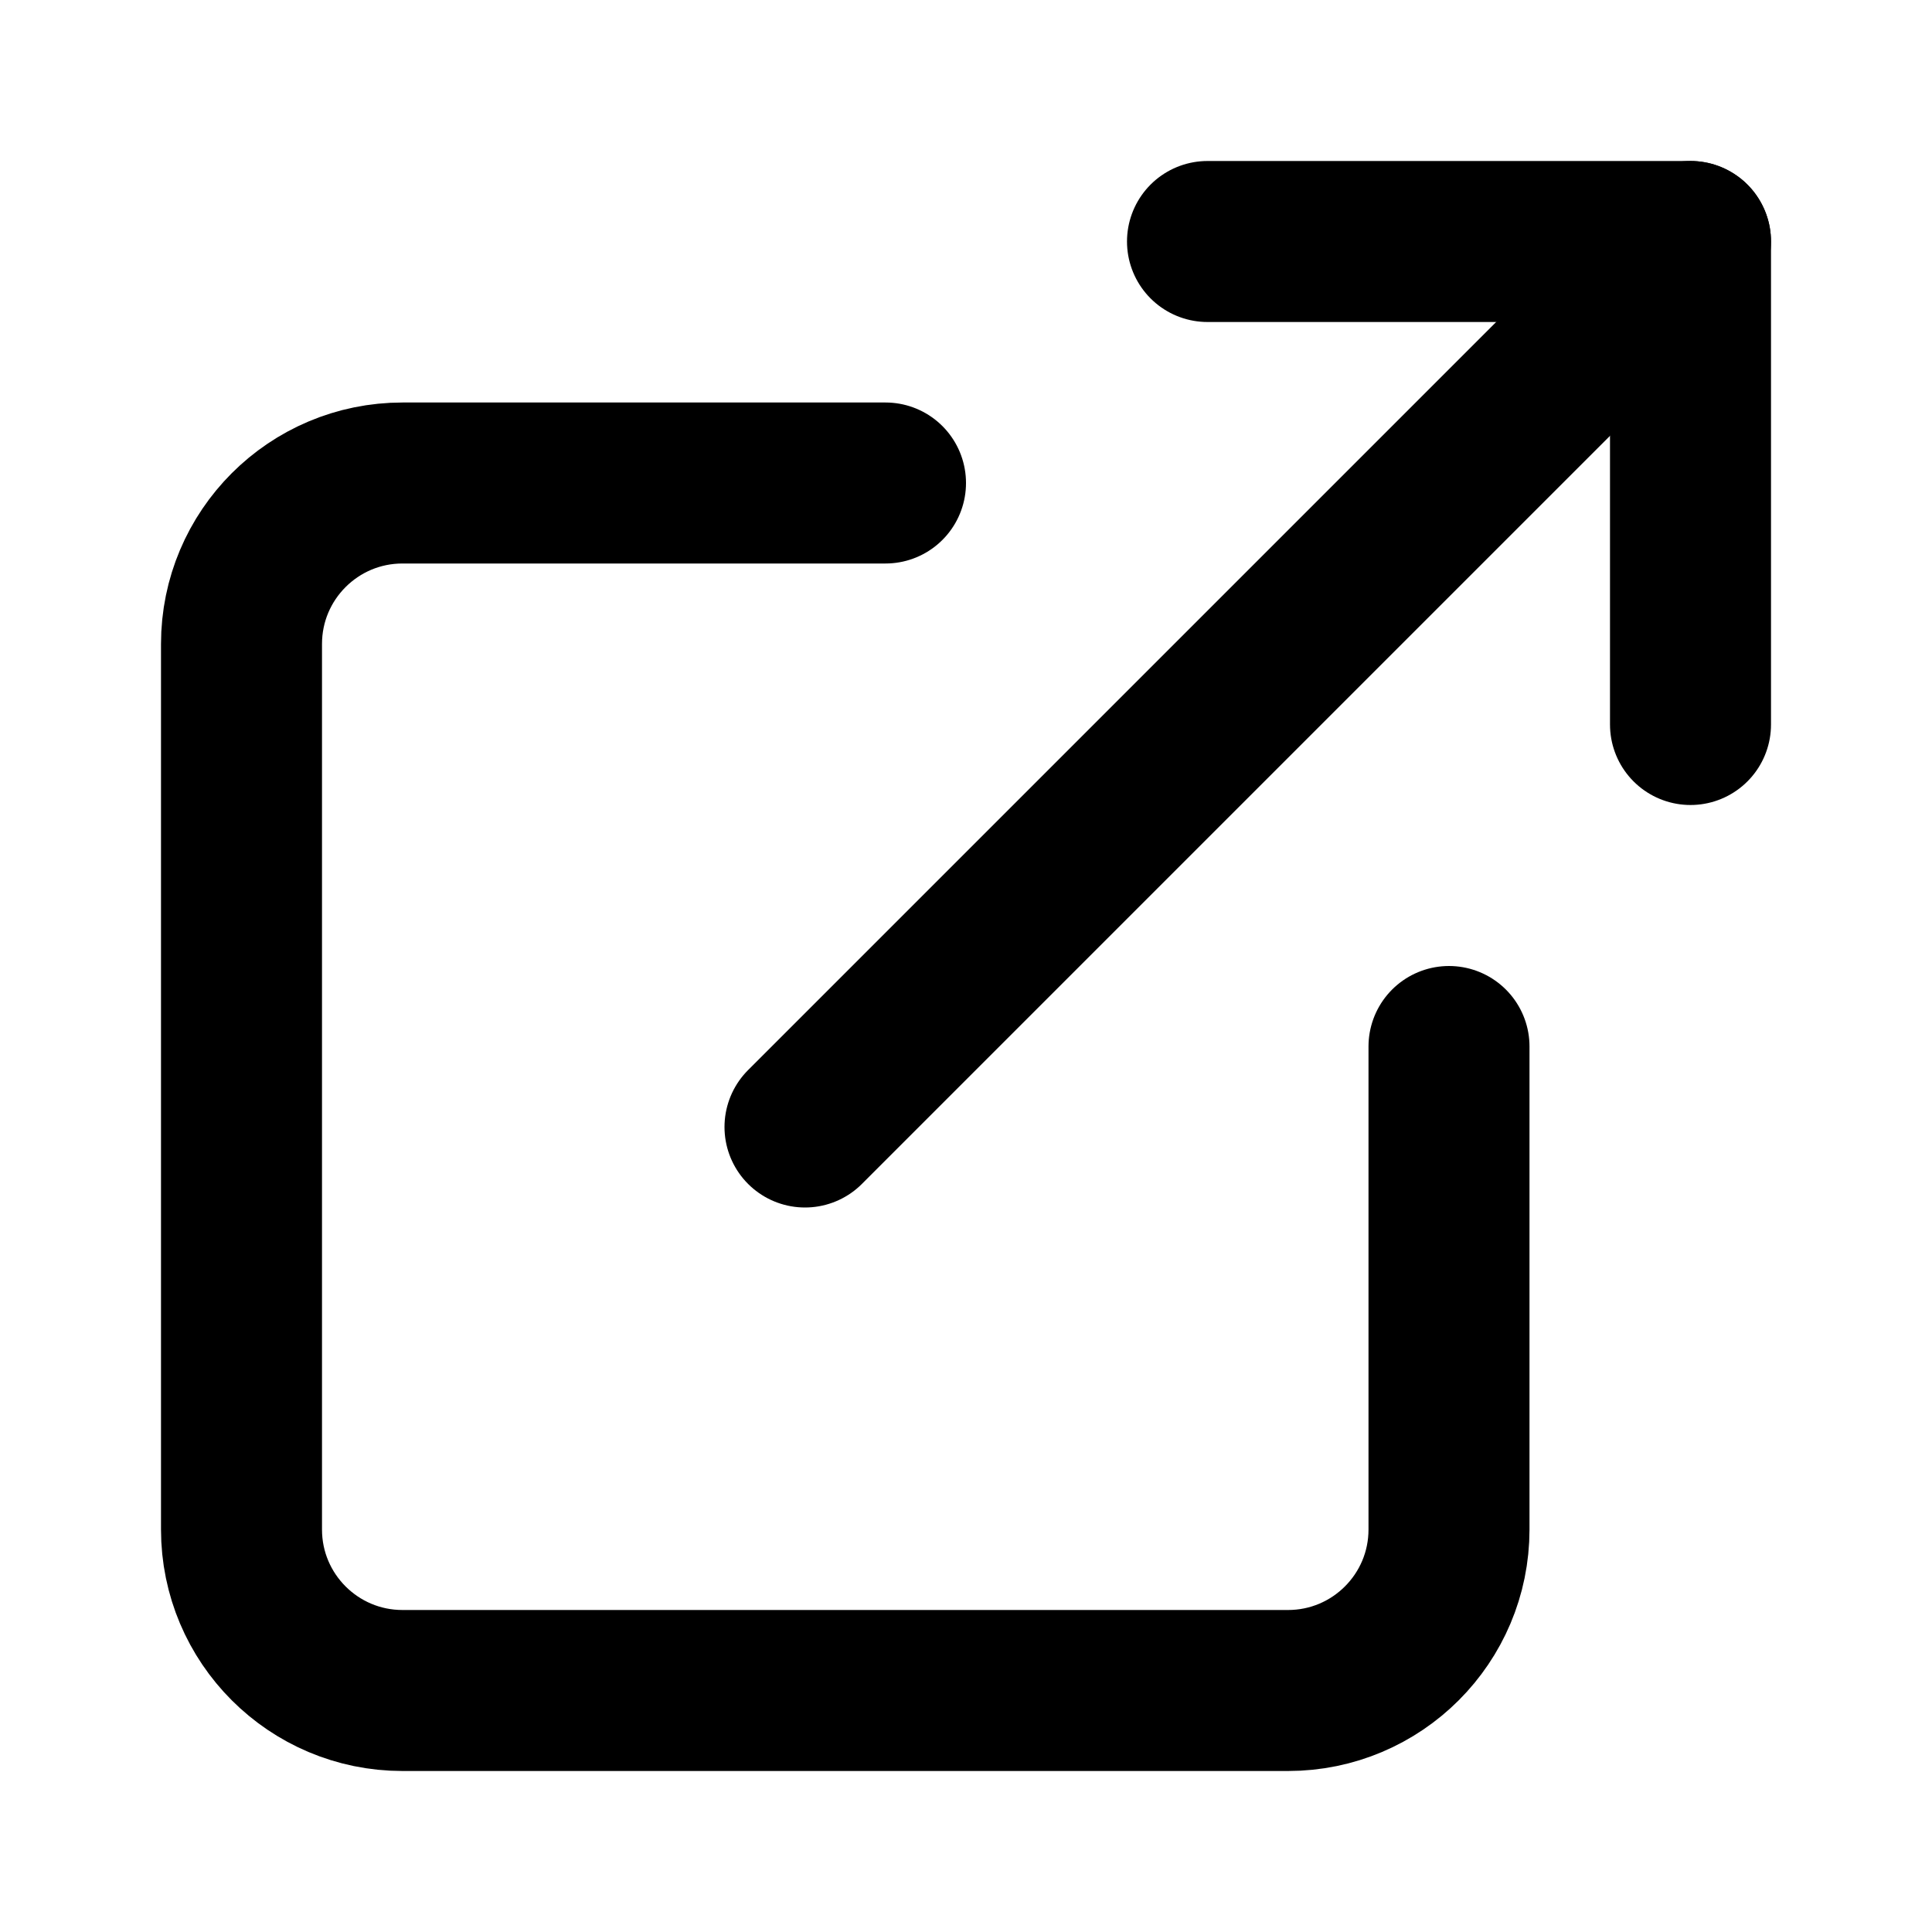
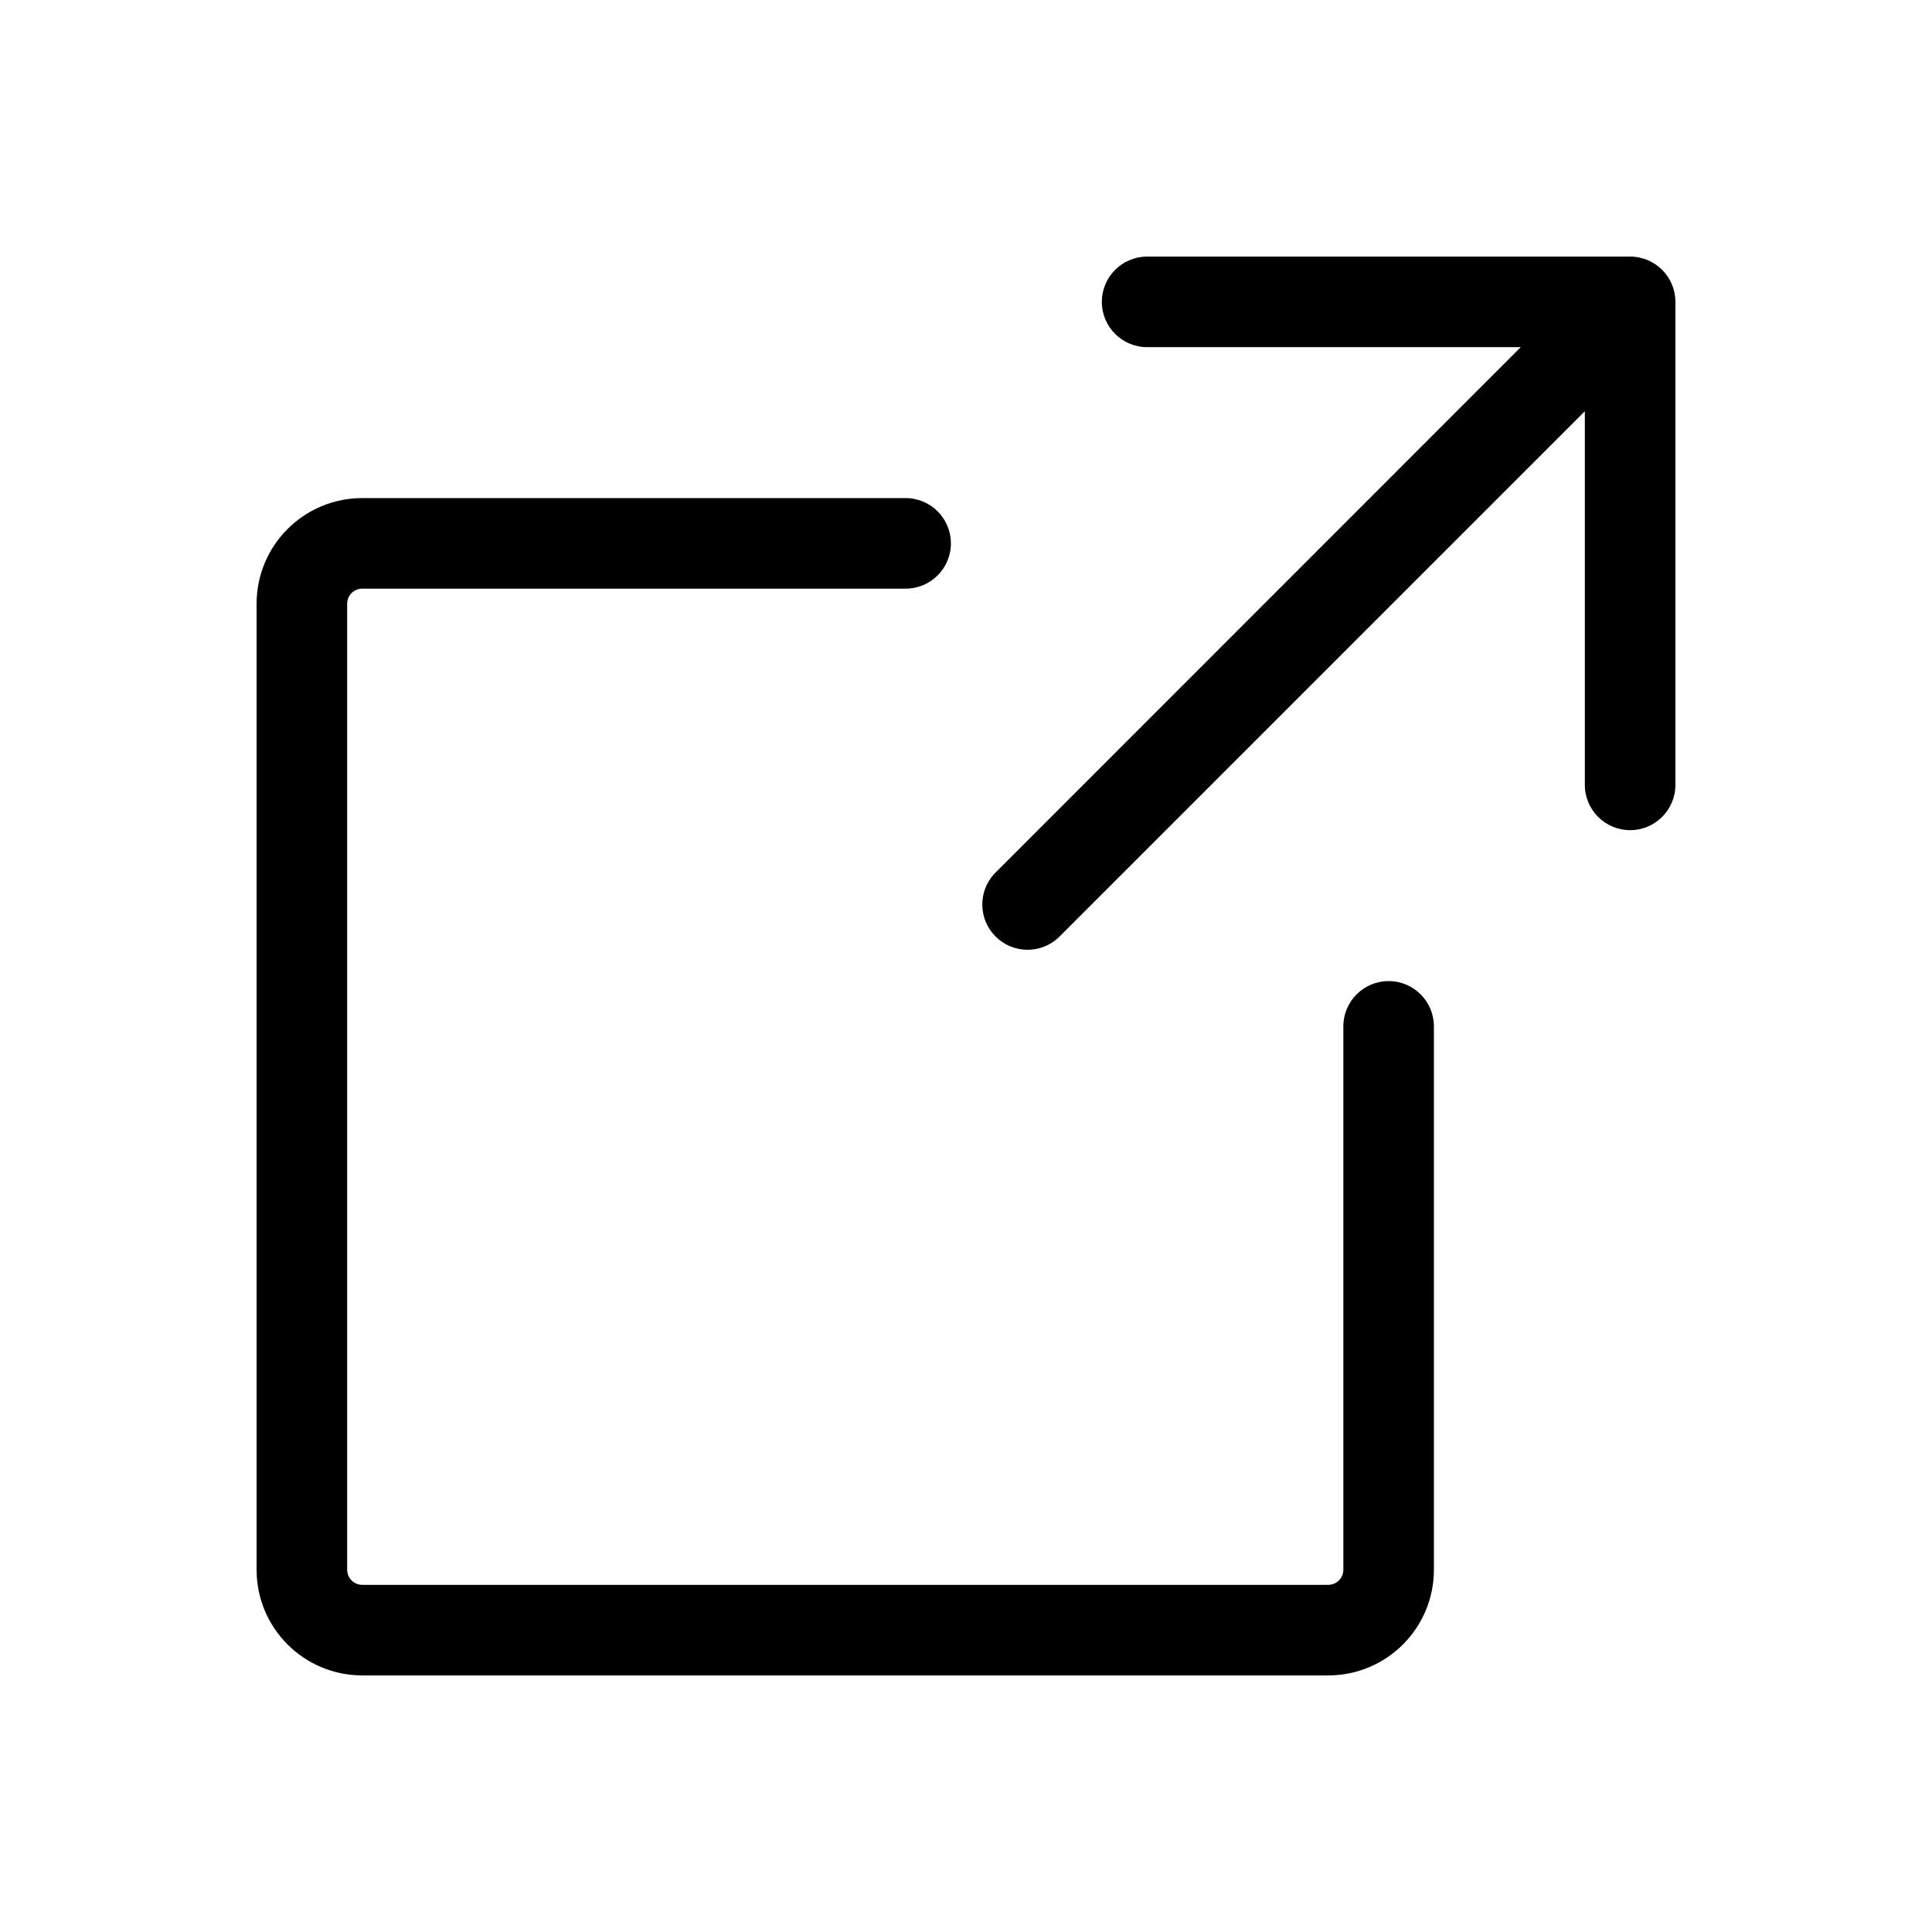
- <svg xmlns="http://www.w3.org/2000/svg" width="24" height="24" viewBox="0 0 24 24" fill="none" stroke="currentColor" stroke-width="2" stroke-linecap="round" stroke-linejoin="round" class="feather feather-external-link">
-   <path d="M18 13v6a2 2 0 0 1-2 2H5a2 2 0 0 1-2-2V8a2 2 0 0 1 2-2h6" />
-   <polyline points="15 3 21 3 21 9" />
-   <line x1="10" y1="14" x2="21" y2="3" />
+ <svg xmlns="http://www.w3.org/2000/svg" width="24" height="24" viewBox="0 0 256 256" fill="#000000">
+   <path d="M222,104a6,6,0,0,1-12,0V54.49l-69.75,69.75a6,6,0,0,1-8.48-8.48L201.51,46H152a6,6,0,0,1,0-12h64a6,6,0,0,1,6,6Zm-38,26a6,6,0,0,0-6,6v72a2,2,0,0,1-2,2H48a2,2,0,0,1-2-2V80a2,2,0,0,1,2-2h72a6,6,0,0,0,0-12H48A14,14,0,0,0,34,80V208a14,14,0,0,0,14,14H176a14,14,0,0,0,14-14V136A6,6,0,0,0,184,130Z" />
</svg>
